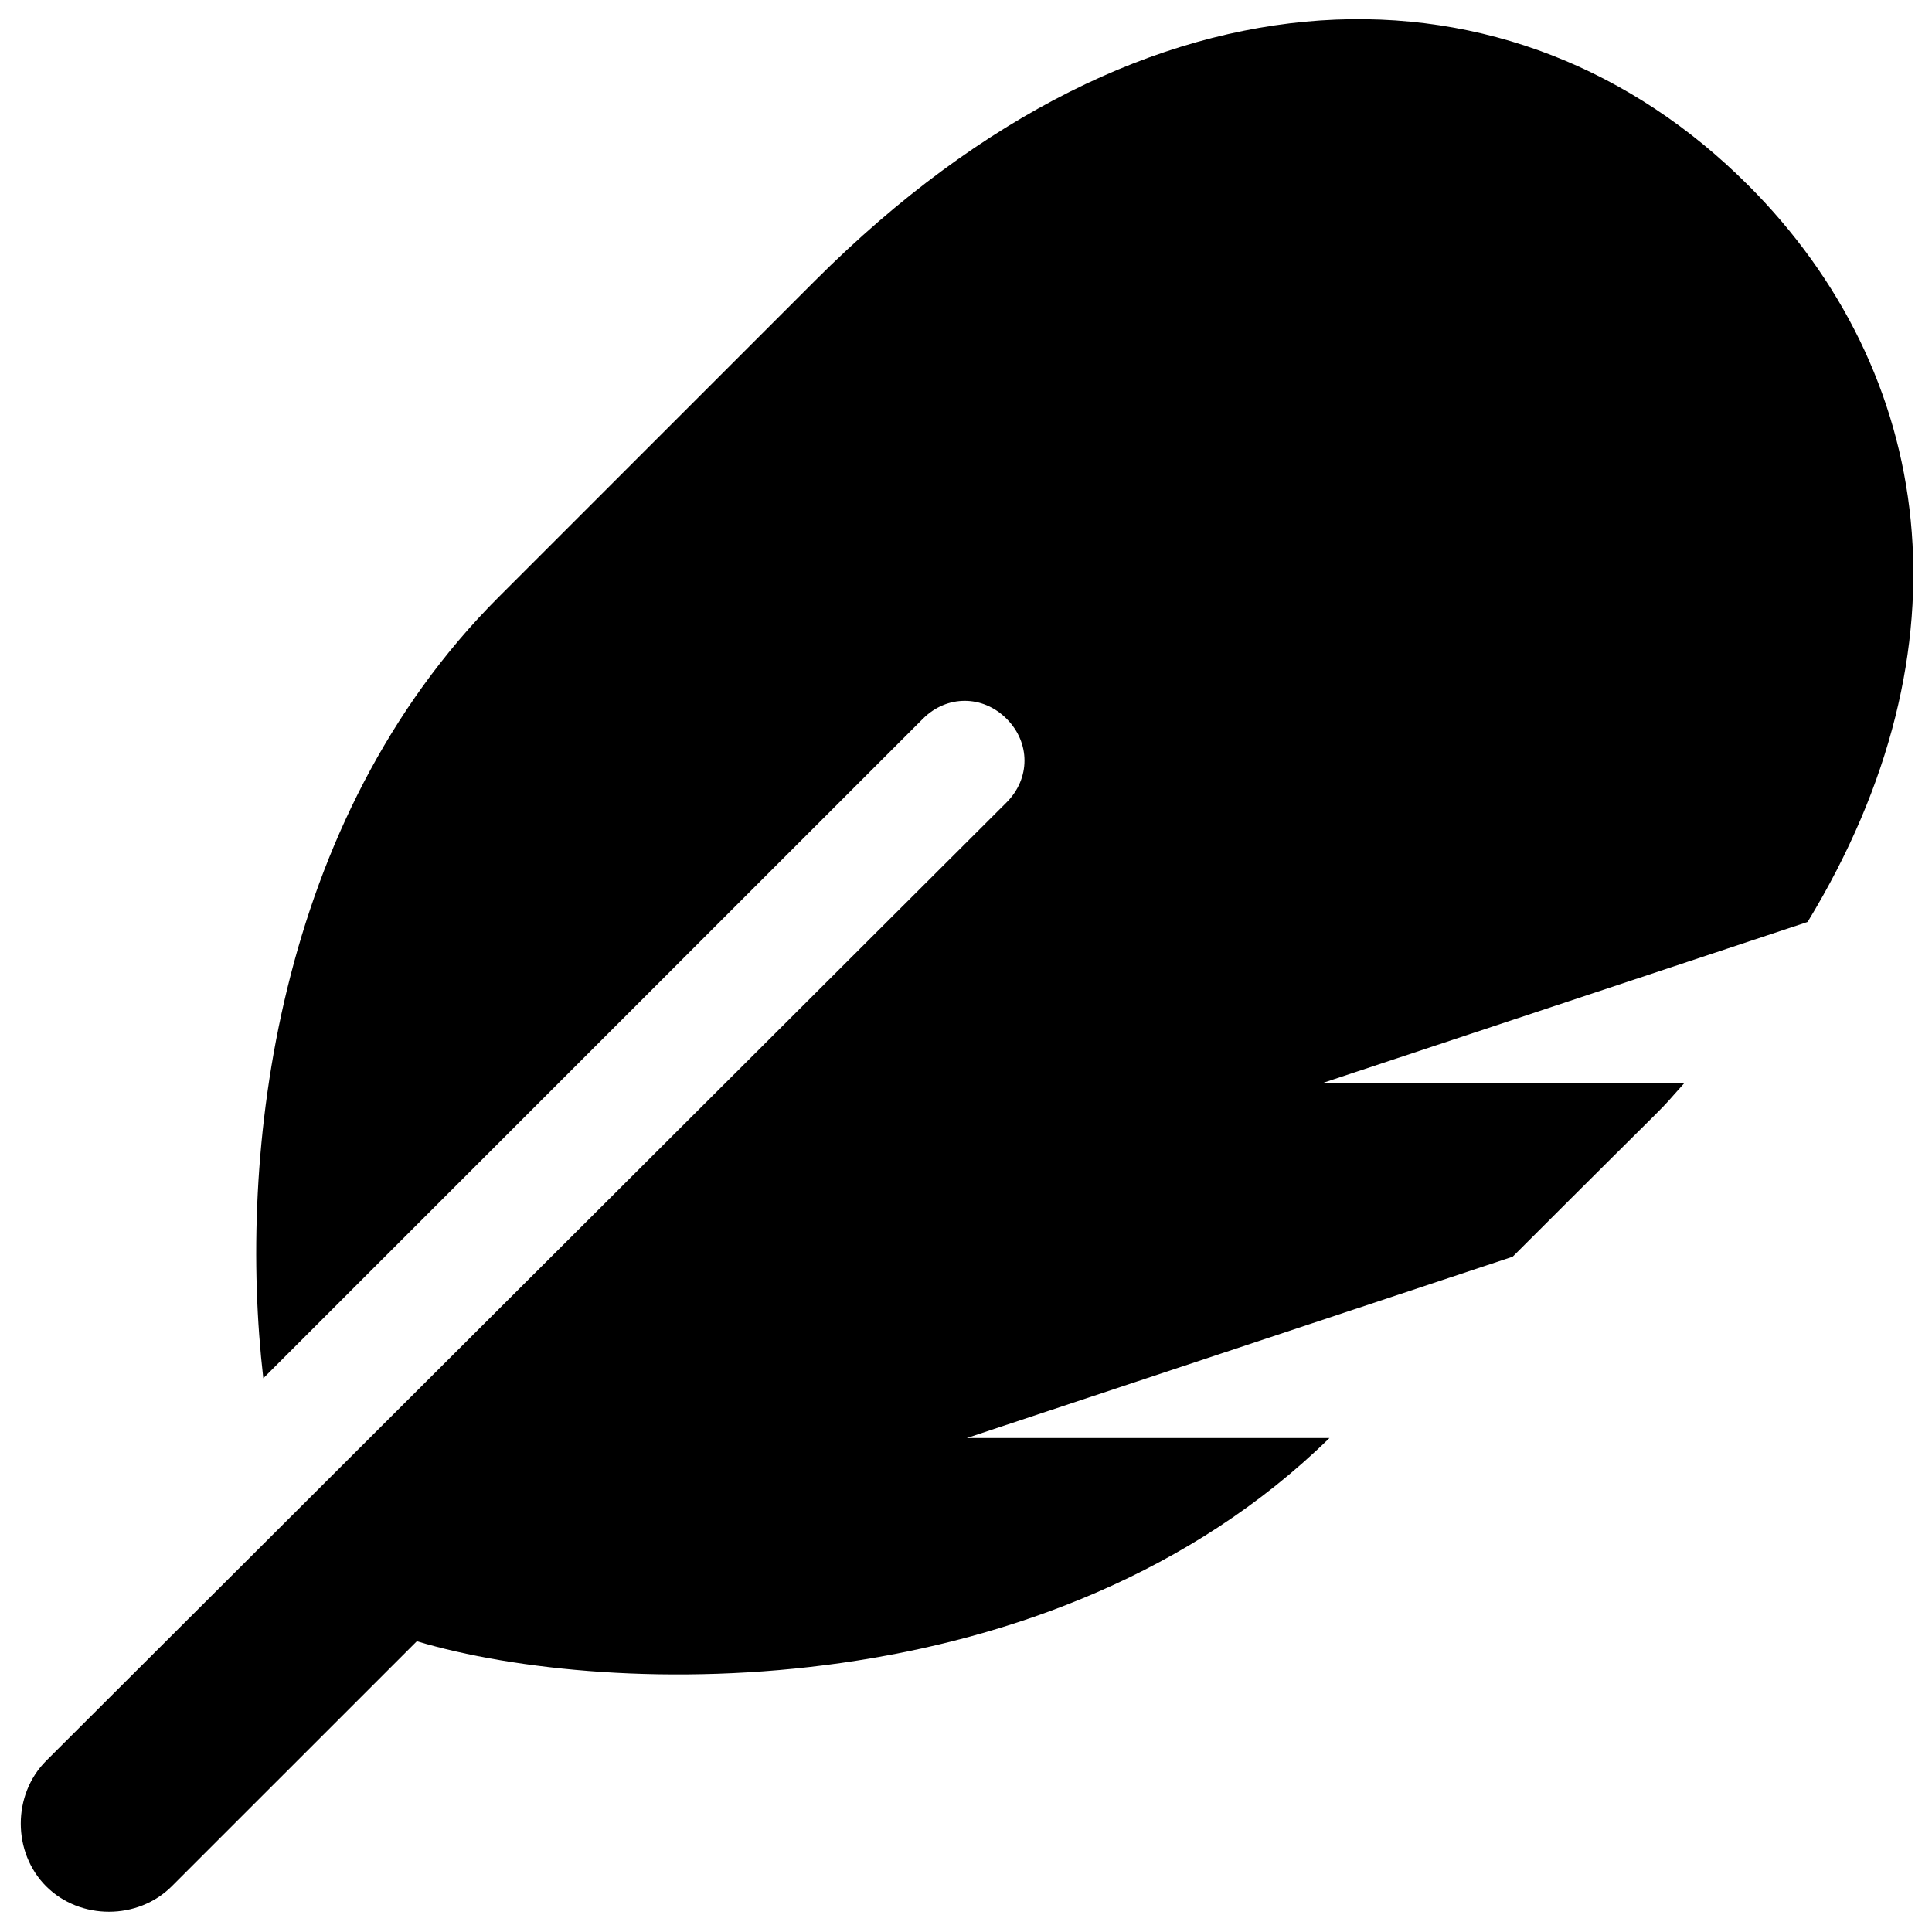
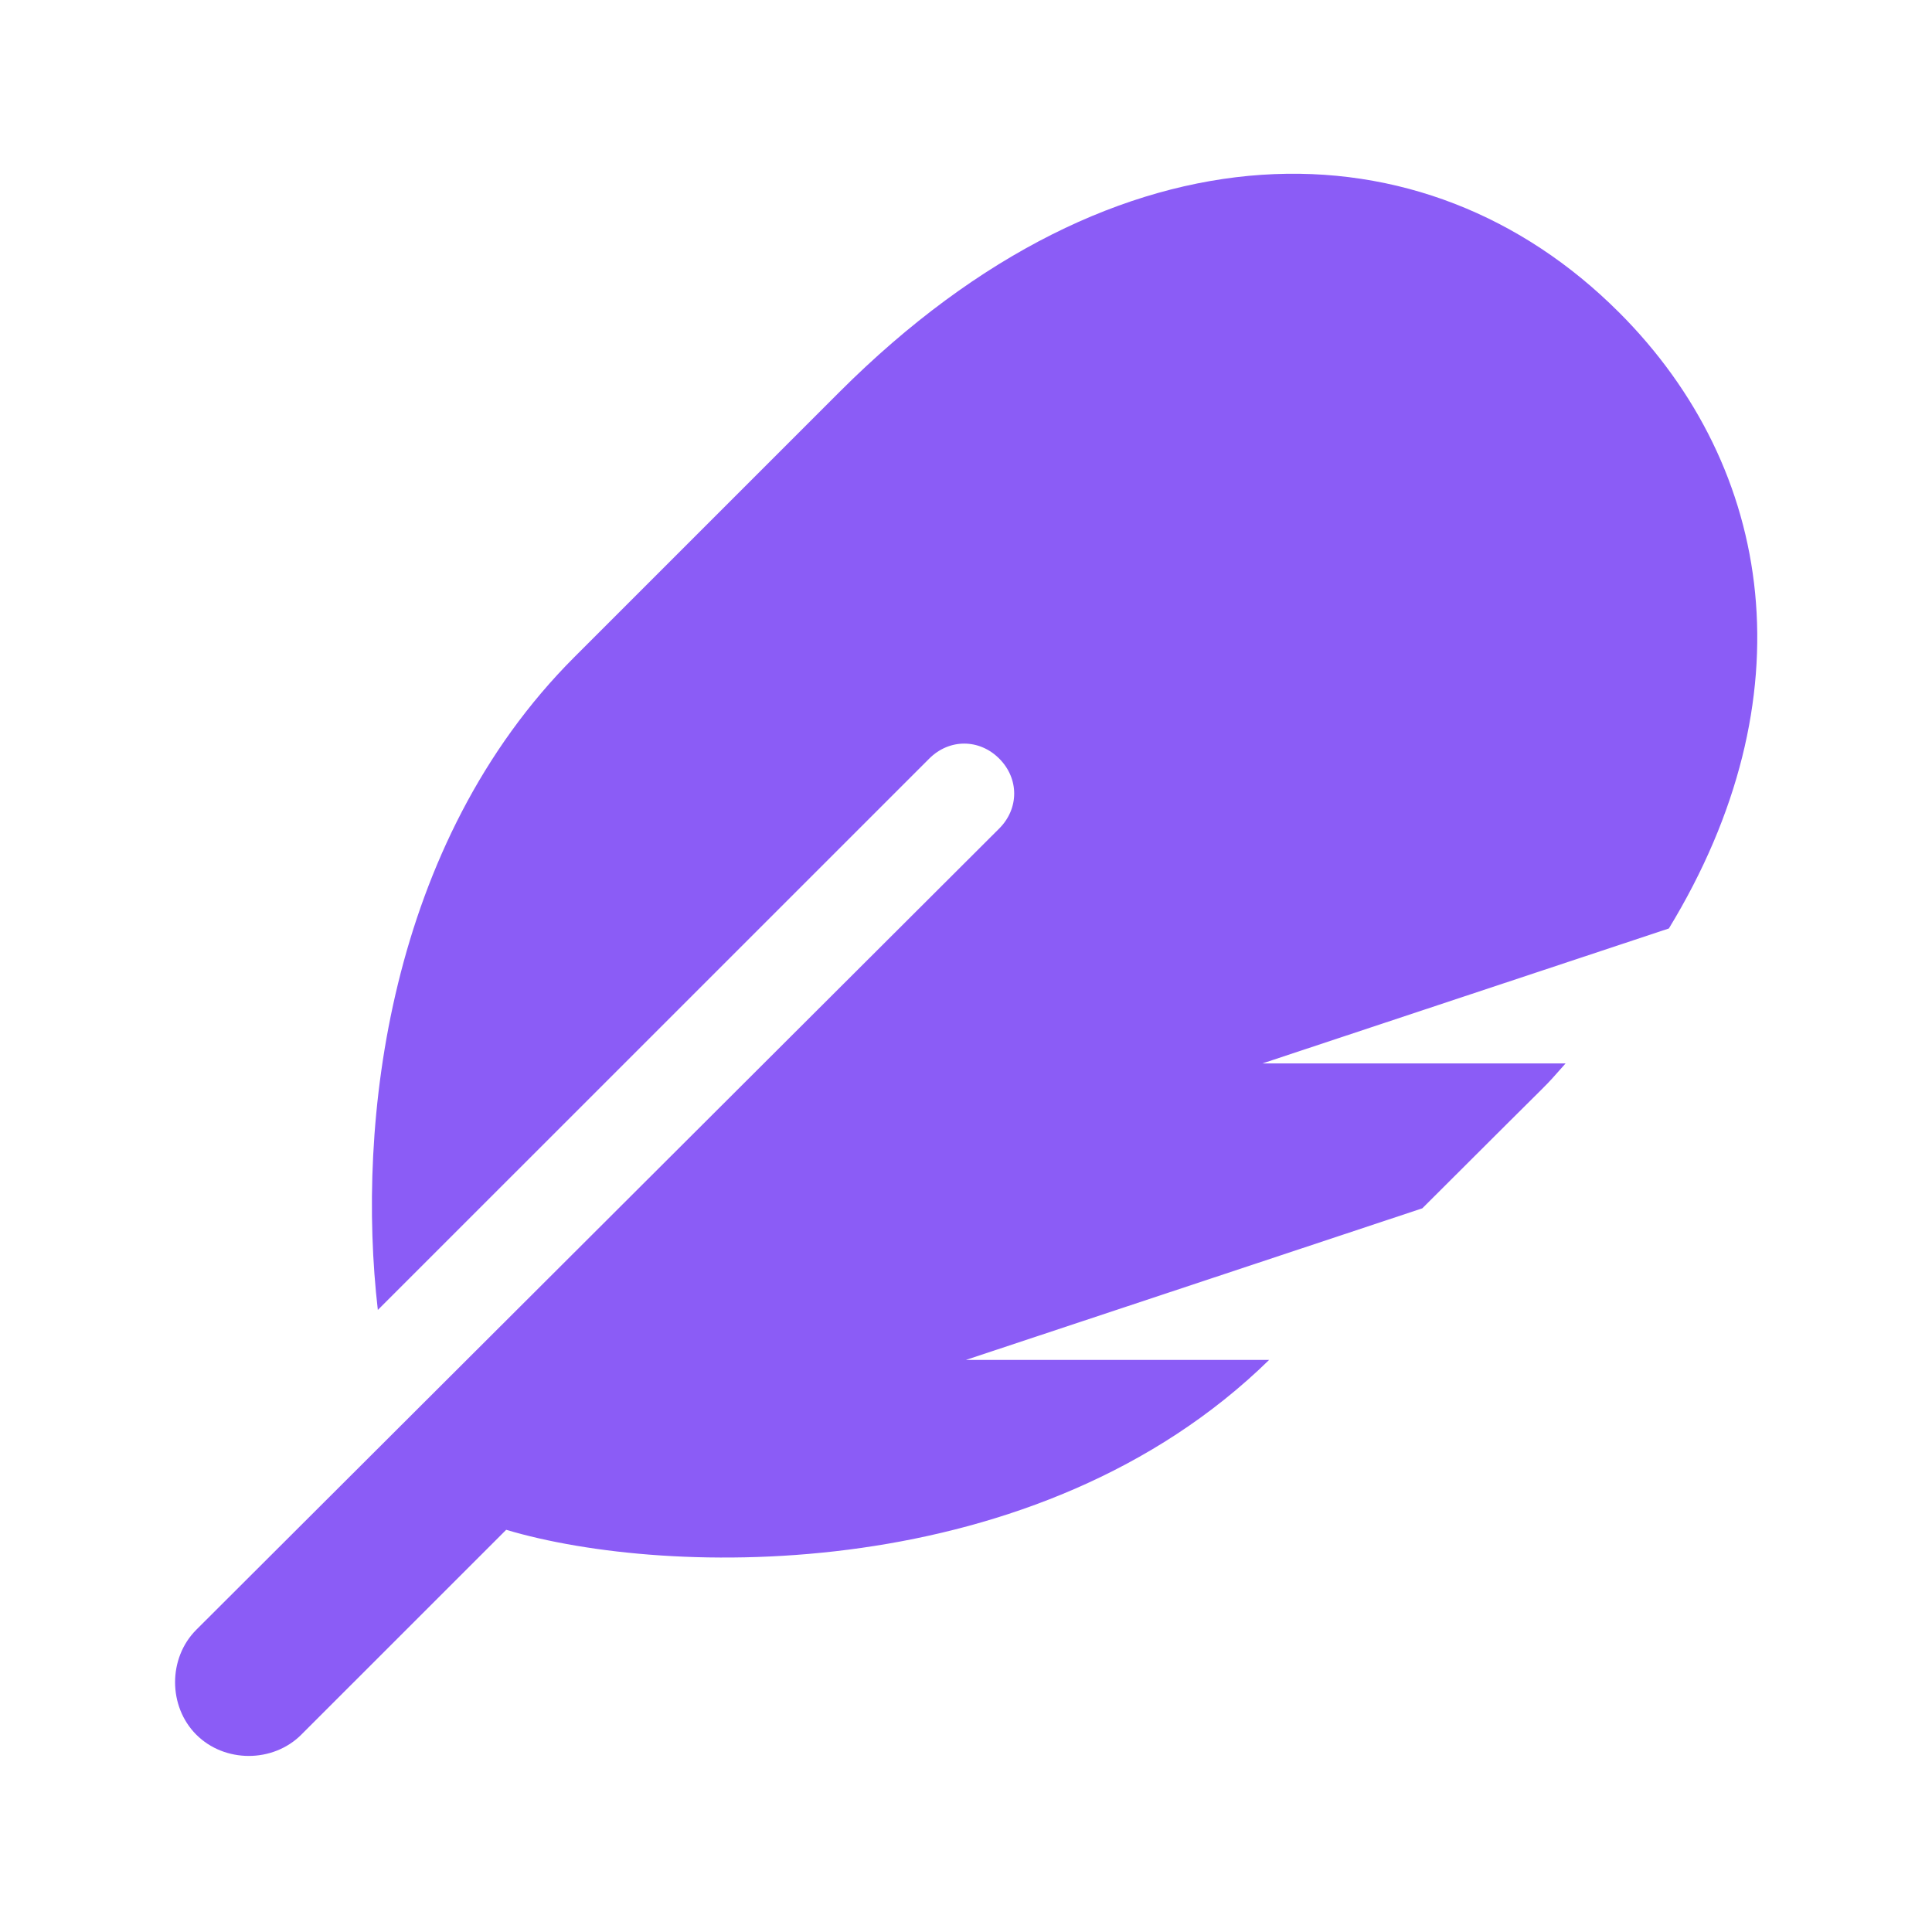
- <svg xmlns="http://www.w3.org/2000/svg" width="49px" height="49px" viewBox="0 0 49 49" version="1.1">
-   <g id="Page-1" stroke="none" stroke-width="1" fill="none" fill-rule="evenodd">
-     <path d="M44.328,4.688 C38.465,-1.175 29.167,-1.376 20.676,7.114 L12.642,15.148 C6.982,20.807 6.021,29.297 6.678,34.956 L23.407,18.229 C24.013,17.623 24.923,17.623 25.529,18.229 C26.135,18.835 26.135,19.745 25.529,20.351 L1.171,44.658 C0.312,45.517 0.312,46.983 1.171,47.842 C2.03,48.701 3.496,48.701 4.355,47.842 L10.572,41.626 C15.473,43.091 26.692,43.343 33.718,36.472 L24.519,36.472 L38.365,31.873 C43.065,27.173 41.802,28.487 42.712,27.477 L33.515,27.477 L45.845,23.383 C50.091,16.411 49.08,9.437 44.329,4.688 L44.328,4.688 Z" id="Path" fill="#000000" fill-rule="nonzero" />
+ <svg xmlns="http://www.w3.org/2000/svg" viewBox="0 0 49 49">
+   <g transform="translate(4 4) scale(0.836)">
+     <path fill="#8b5cf6" d="M44.328,4.688 C38.465,-1.175 29.167,-1.376 20.676,7.114 L12.642,15.148 C6.982,20.807 6.021,29.297 6.678,34.956 L23.407,18.229 C24.013,17.623 24.923,17.623 25.529,18.229 C26.135,18.835 26.135,19.745 25.529,20.351 L1.171,44.658 C0.312,45.517 0.312,46.983 1.171,47.842 C2.03,48.701 3.496,48.701 4.355,47.842 L10.572,41.626 C15.473,43.091 26.692,43.343 33.718,36.472 L24.519,36.472 L38.365,31.873 C43.065,27.173 41.802,28.487 42.712,27.477 L33.515,27.477 L45.845,23.383 C50.091,16.411 49.08,9.437 44.329,4.688 L44.328,4.688 Z" />
  </g>
</svg>
